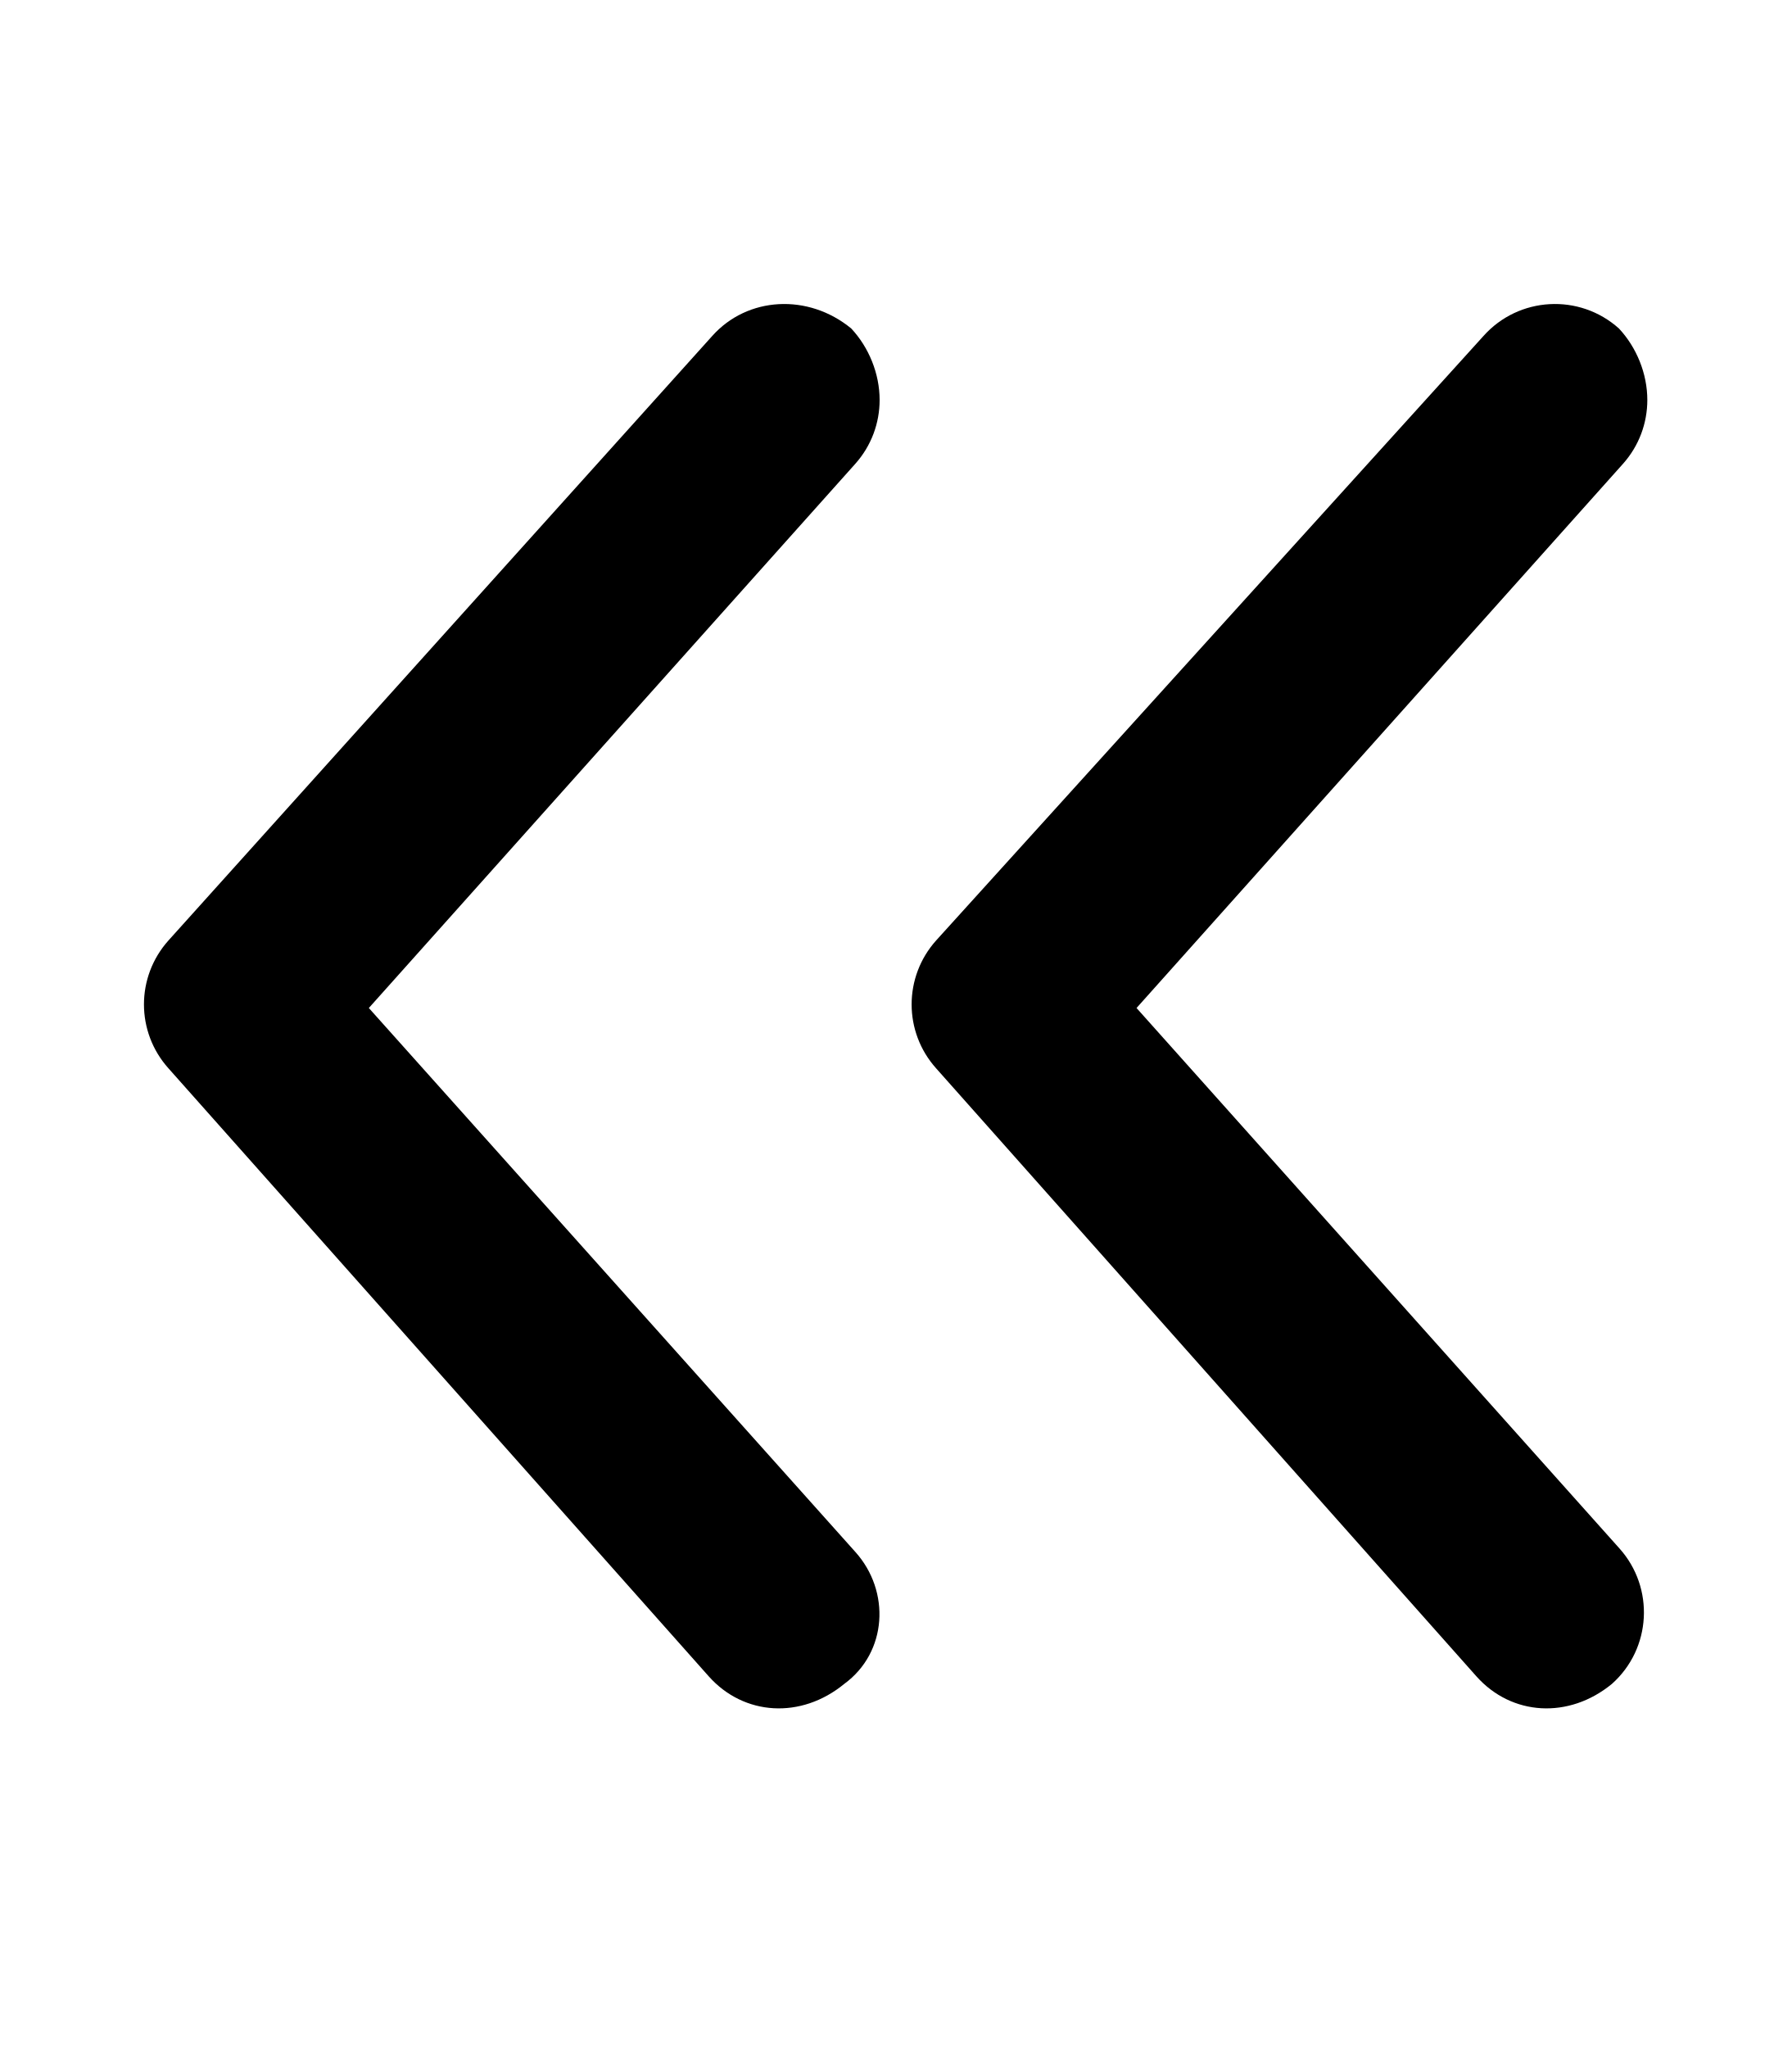
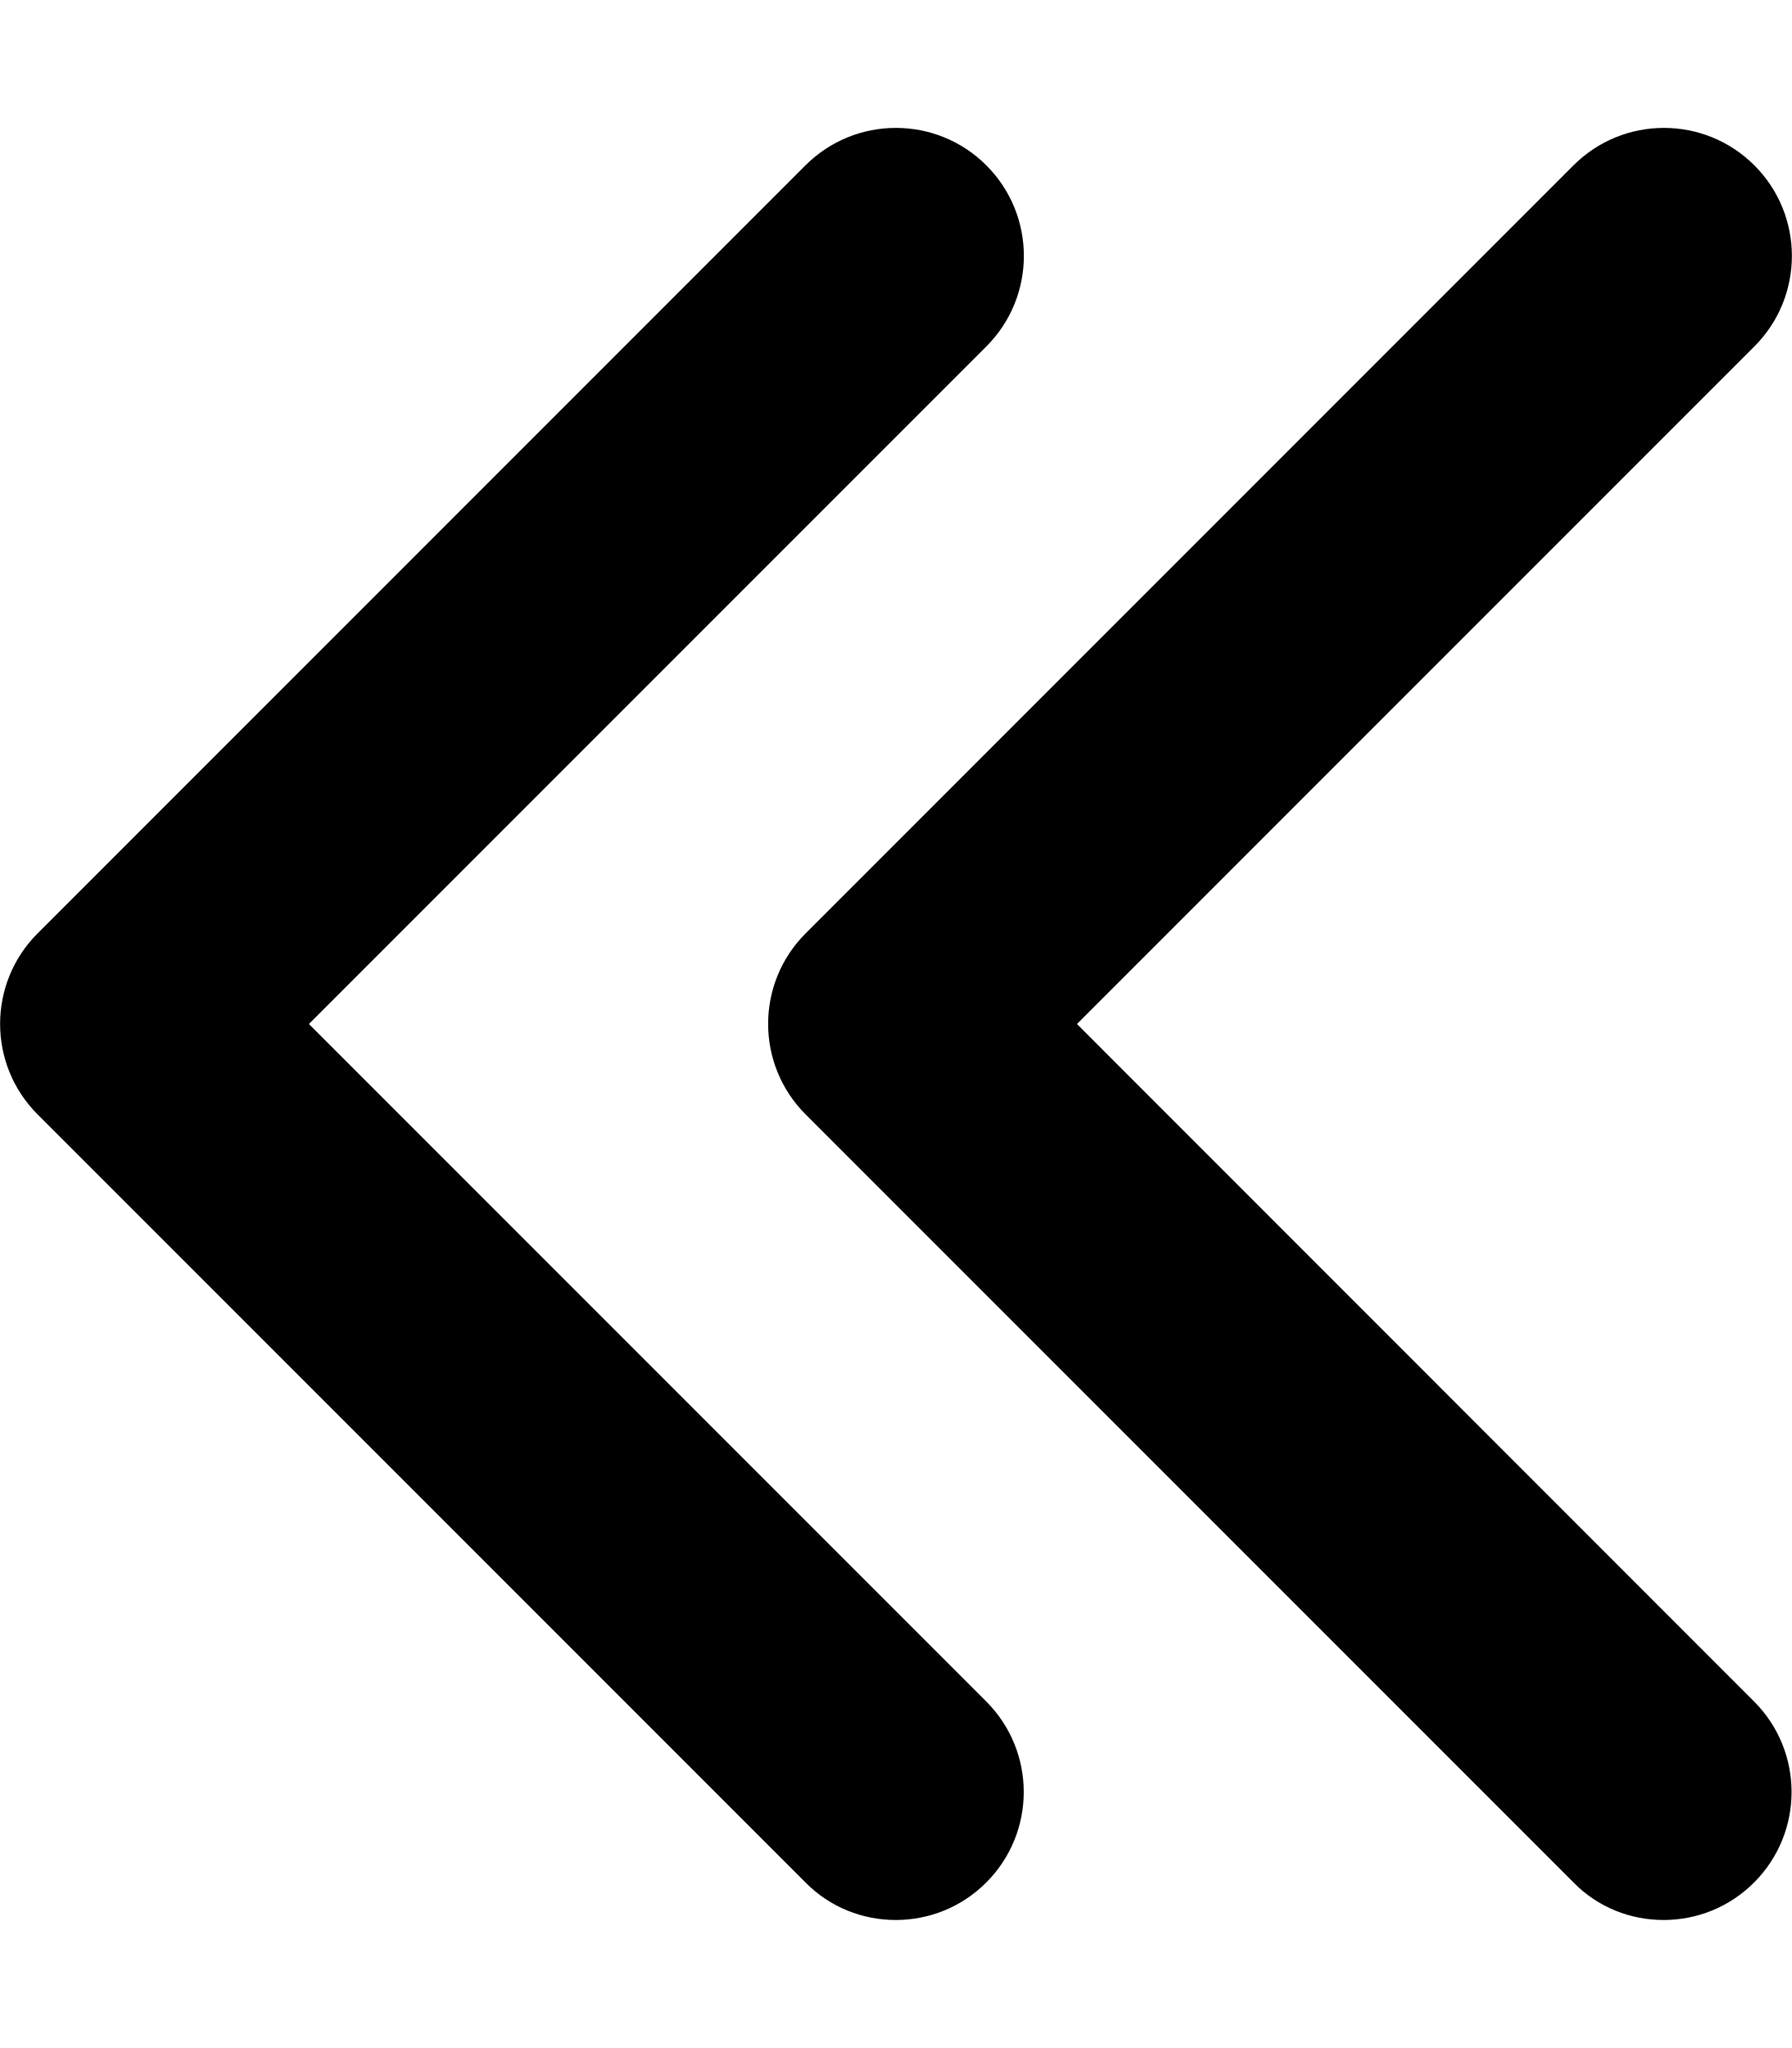
<svg xmlns="http://www.w3.org/2000/svg" viewBox="0 0 448 512">
-   <path d="M213.9 388L92.23 252l121.6-136c4.094-4.563 6.125-10.28 6.125-16c0-6.594-2.687-13.16-7.1-17.88C202.1 73.28 186.9 74.12 178.1 83.99L42.14 235.1c-8.187 9.125-8.187 22.88 0 32l135.1 152c8.812 9.875 23.1 10.72 33.87 1.875C221.9 413.1 222.7 397.8 213.9 388zM234.1 235.1c-8.187 9.125-8.187 22.88 0 32l135.1 152c8.812 9.875 23.1 10.72 33.87 1.875c9.906-8.813 10.72-24.03 1.875-33.88L284.2 252l121.6-136c4.094-4.563 6.125-10.28 6.125-16c0-6.594-2.687-13.16-7.1-17.88c-9.874-8.844-25.06-8-33.87 1.875L234.1 235.1z" />
+   <path d="M77.25 256l169.4-169.4c12.5-12.5 12.5-32.75 0-45.25s-32.75-12.5-45.25 0l-192 192c-12.5 12.5-12.5 32.75 0 45.25l192 192C207.6 476.9 215.8 480 224 480s16.38-3.125 22.62-9.375c12.5-12.5 12.5-32.75 0-45.25L77.25 256zM269.3 256l169.4-169.4c12.5-12.5 12.5-32.75 0-45.25s-32.75-12.5-45.25 0l-192 192c-12.5 12.5-12.5 32.75 0 45.25l192 192C399.6 476.9 407.8 480 416 480s16.38-3.125 22.62-9.375c12.5-12.5 12.5-32.75 0-45.25L269.3 256z" />
</svg>
